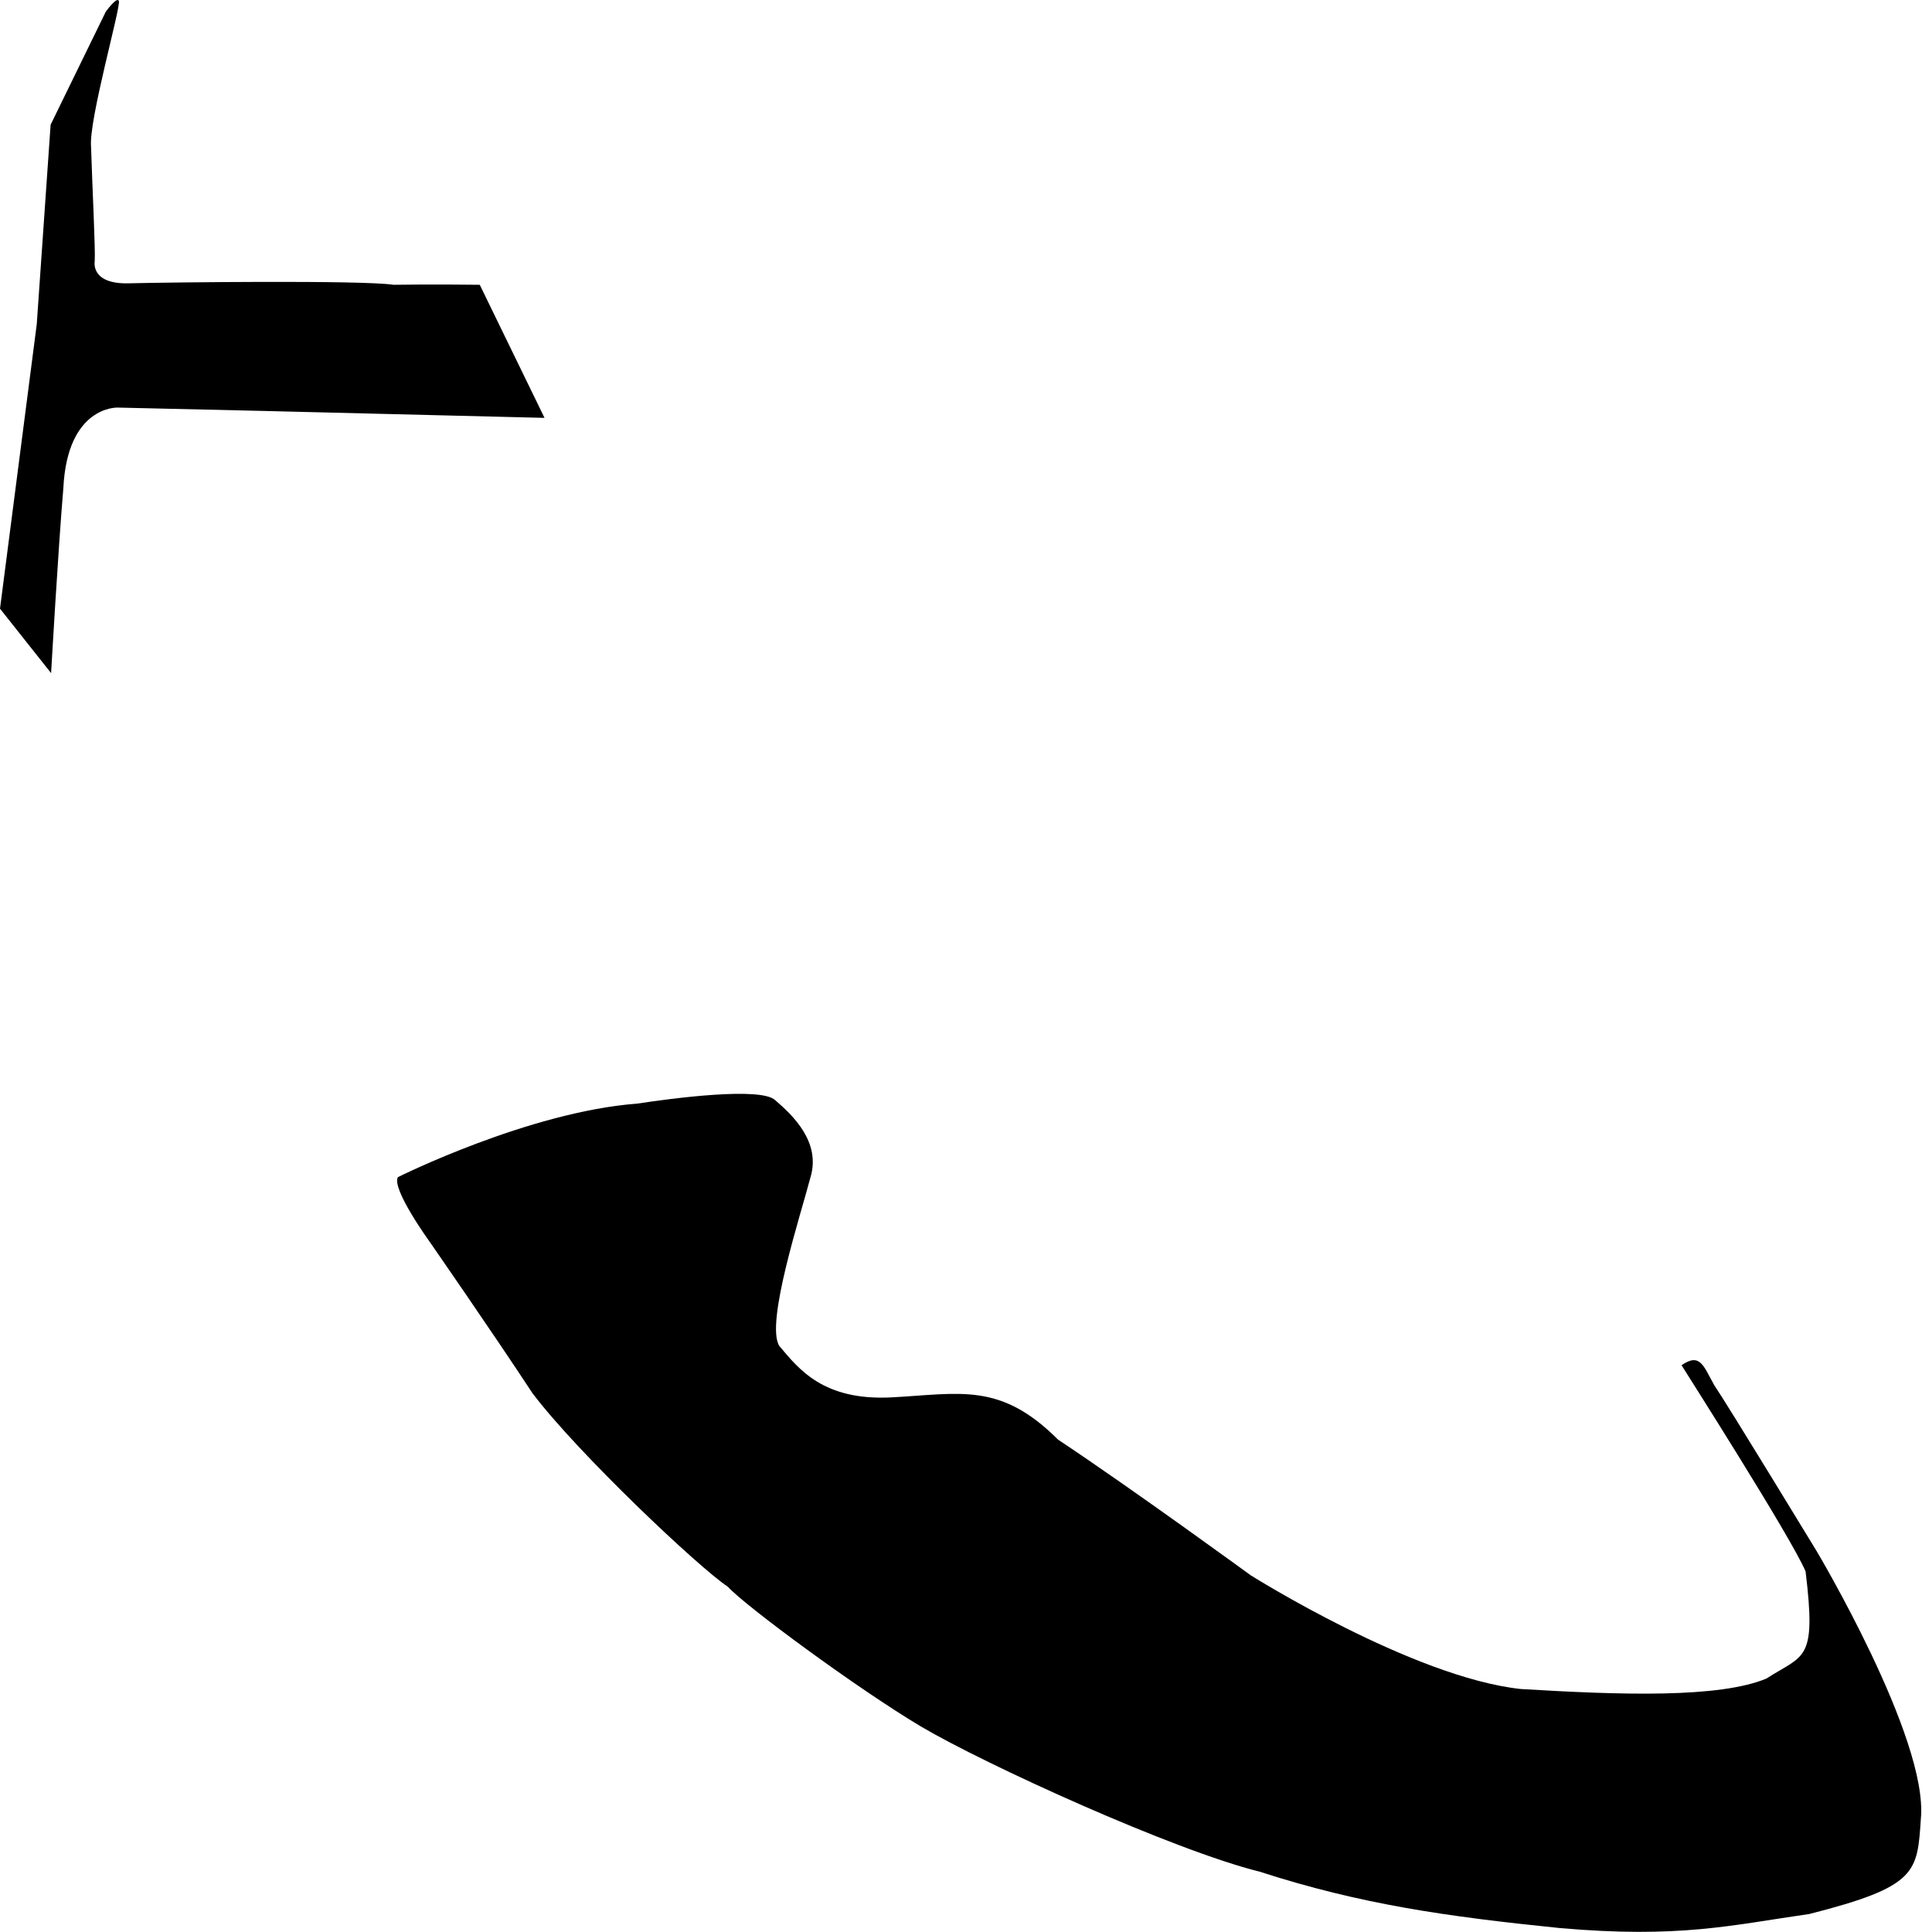
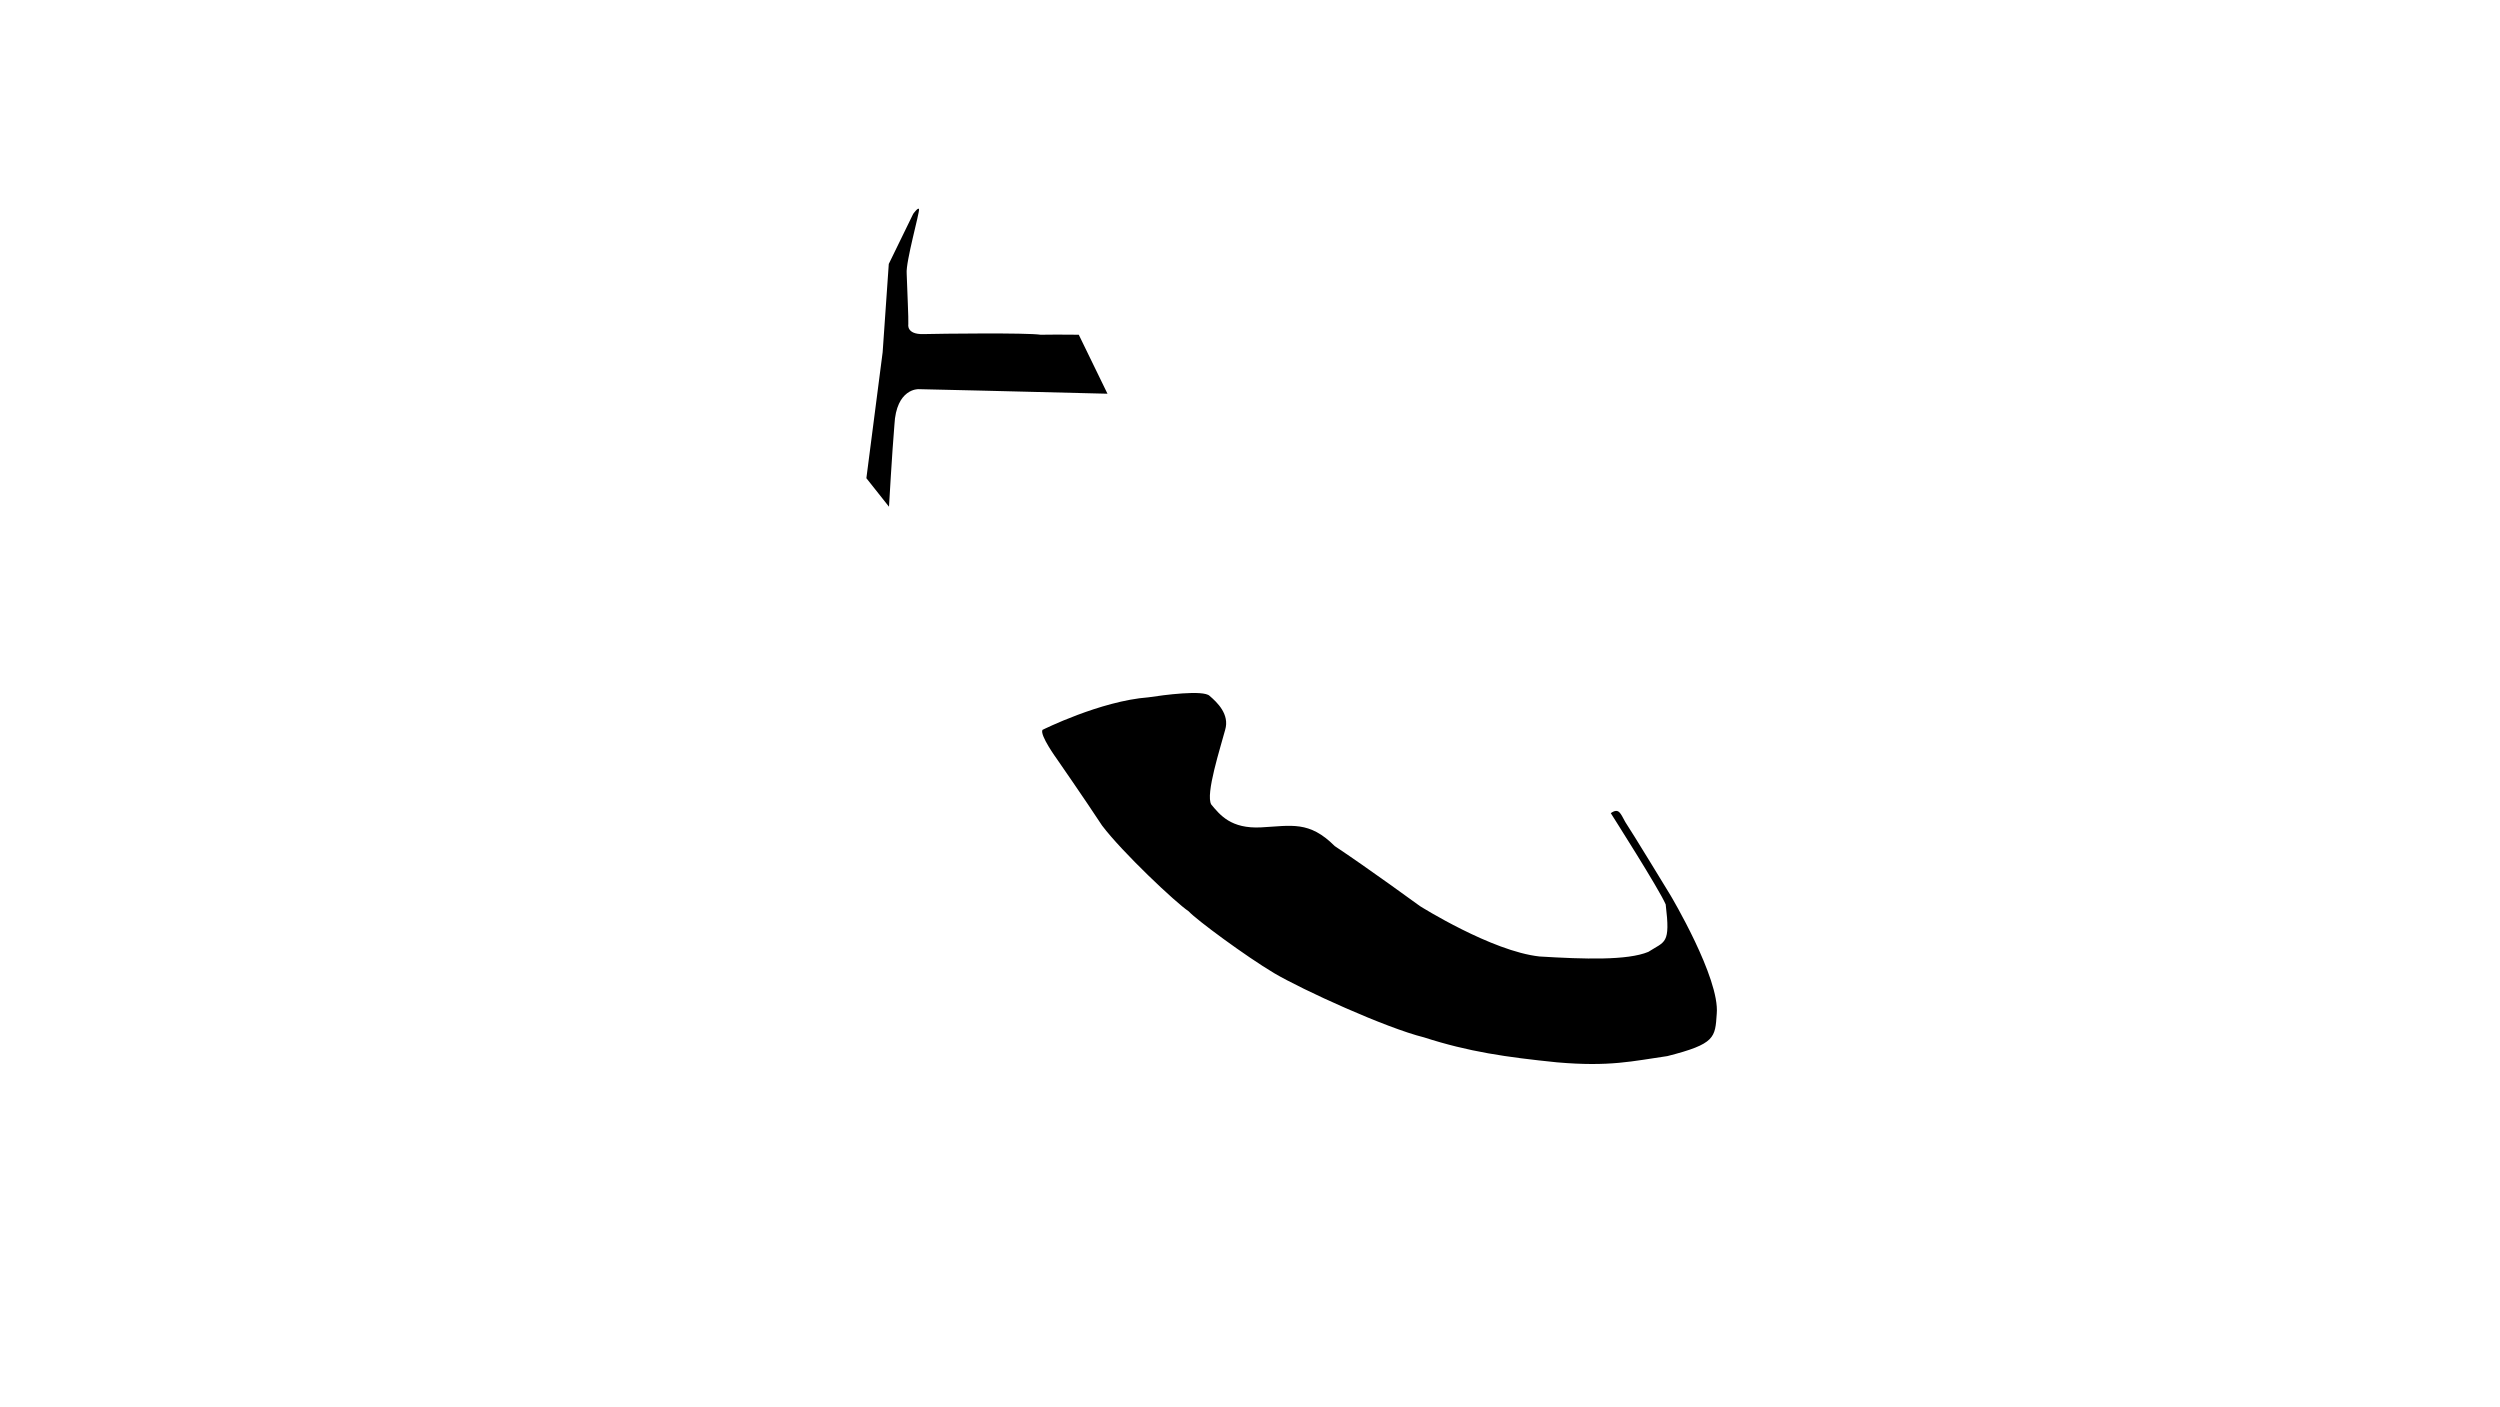
- <svg xmlns="http://www.w3.org/2000/svg" id="b" data-name="Calque 2" viewBox="0 0 156.78 157.66">
-   <g id="c" data-name="Calque 2">
-     <path class="color-change" fill="currentColor" d="M44.43,34.1l-23.13-.57-11.7-.27s-4.1-.17-4.43,6.57c-.43,5.07-1,15.1-1,15.1l-4.17-5.26,3-23.22,1.13-16.27L8.63.96s.93-1.3,1.07-.87c.17.47-2.47,9.73-2.27,11.88.1,3.3.36,8.25.3,9.35,0,0-.38,1.88,2.77,1.8s19.07-.27,21.62.12c3.05-.05,7.03,0,7.03,0l5.28,10.85Z" />
-     <path class="color-change" fill="currentColor" d="M32.47,96.06s10.67-5.33,19.53-6c2.81-.43,10.13-1.4,11.27-.27,1.4,1.2,3.73,3.4,2.87,6.27-.8,3.07-3.7,11.92-2.55,13.77,1.6,1.9,3.6,4.5,9.2,4.2s8.85-1.25,13.55,3.45c6.1,4.05,15.72,11.07,15.72,11.07,0,0,13.23,8.33,22.03,9.28,8.25.5,16.2.75,20.05-.85,3.1-2,4.1-1.35,3.2-8.75-1.25-2.9-9.92-16.48-10.12-16.82,1.53-1.07,1.8.1,2.67,1.63,1.13,1.67,8.33,13.5,8.33,13.5,0,0,9.13,15.3,8.53,21.85-.3,4.4-.25,5.55-9.1,7.8-6.4.92-10.6,2-20.35,1.15-9.35-.95-16.3-1.95-24.5-4.6-7.05-1.75-22.4-8.75-27.65-11.85-5.2-3.1-14.35-9.85-15.75-11.4-2.35-1.55-12.25-10.9-15.95-15.8-3.25-4.95-8.35-12.3-8.35-12.3,0,0-3.18-4.38-2.63-5.33Z" />
-   </g>
+ <svg xmlns="http://www.w3.org/2000/svg" id="b" data-name="Calque 2" viewBox="0 0 460.8 259.2">
+   <defs>
+     <style>
+       .color-change {
+         fill: #000000;
+       }
+     </style>
+   </defs>
+   <path class="color-change" d="M204.12,72.57l-23.13-.57-11.7-.27s-4.1-.17-4.43,6.57c-.43,5.07-1,15.1-1,15.1l-4.17-5.26,3-23.22,1.13-16.27,4.5-9.23s.93-1.3,1.07-.87c.17.47-2.47,9.73-2.27,11.88.1,3.3.36,8.25.3,9.35,0,0-.38,1.88,2.77,1.8s19.07-.27,21.62.12c3.05-.05,7.03,0,7.03,0l5.28,10.85Z" />
+   <path class="color-change" d="M192.15,134.53s10.67-5.33,19.53-6c2.81-.43,10.13-1.4,11.27-.27,1.4,1.2,3.73,3.4,2.87,6.27-.8,3.07-3.7,11.92-2.55,13.77,1.6,1.9,3.6,4.5,9.2,4.2s8.85-1.25,13.55,3.45c6.1,4.05,15.72,11.07,15.72,11.07,0,0,13.23,8.33,22.03,9.28,8.25.5,16.2.75,20.05-.85,3.1-2,4.1-1.35,3.2-8.75-1.25-2.9-9.92-16.48-10.12-16.82,1.53-1.07,1.8.1,2.67,1.63,1.13,1.67,8.33,13.5,8.33,13.5,0,0,9.13,15.3,8.53,21.85-.3,4.4-.25,5.55-9.1,7.8-6.4.92-10.6,2-20.35,1.15-9.35-.95-16.3-1.95-24.5-4.6-7.05-1.75-22.4-8.75-27.65-11.85-5.2-3.1-14.35-9.85-15.75-11.4-2.35-1.55-12.25-10.9-15.95-15.8-3.25-4.95-8.35-12.3-8.35-12.3,0,0-3.18-4.38-2.63-5.33Z" />
</svg>
